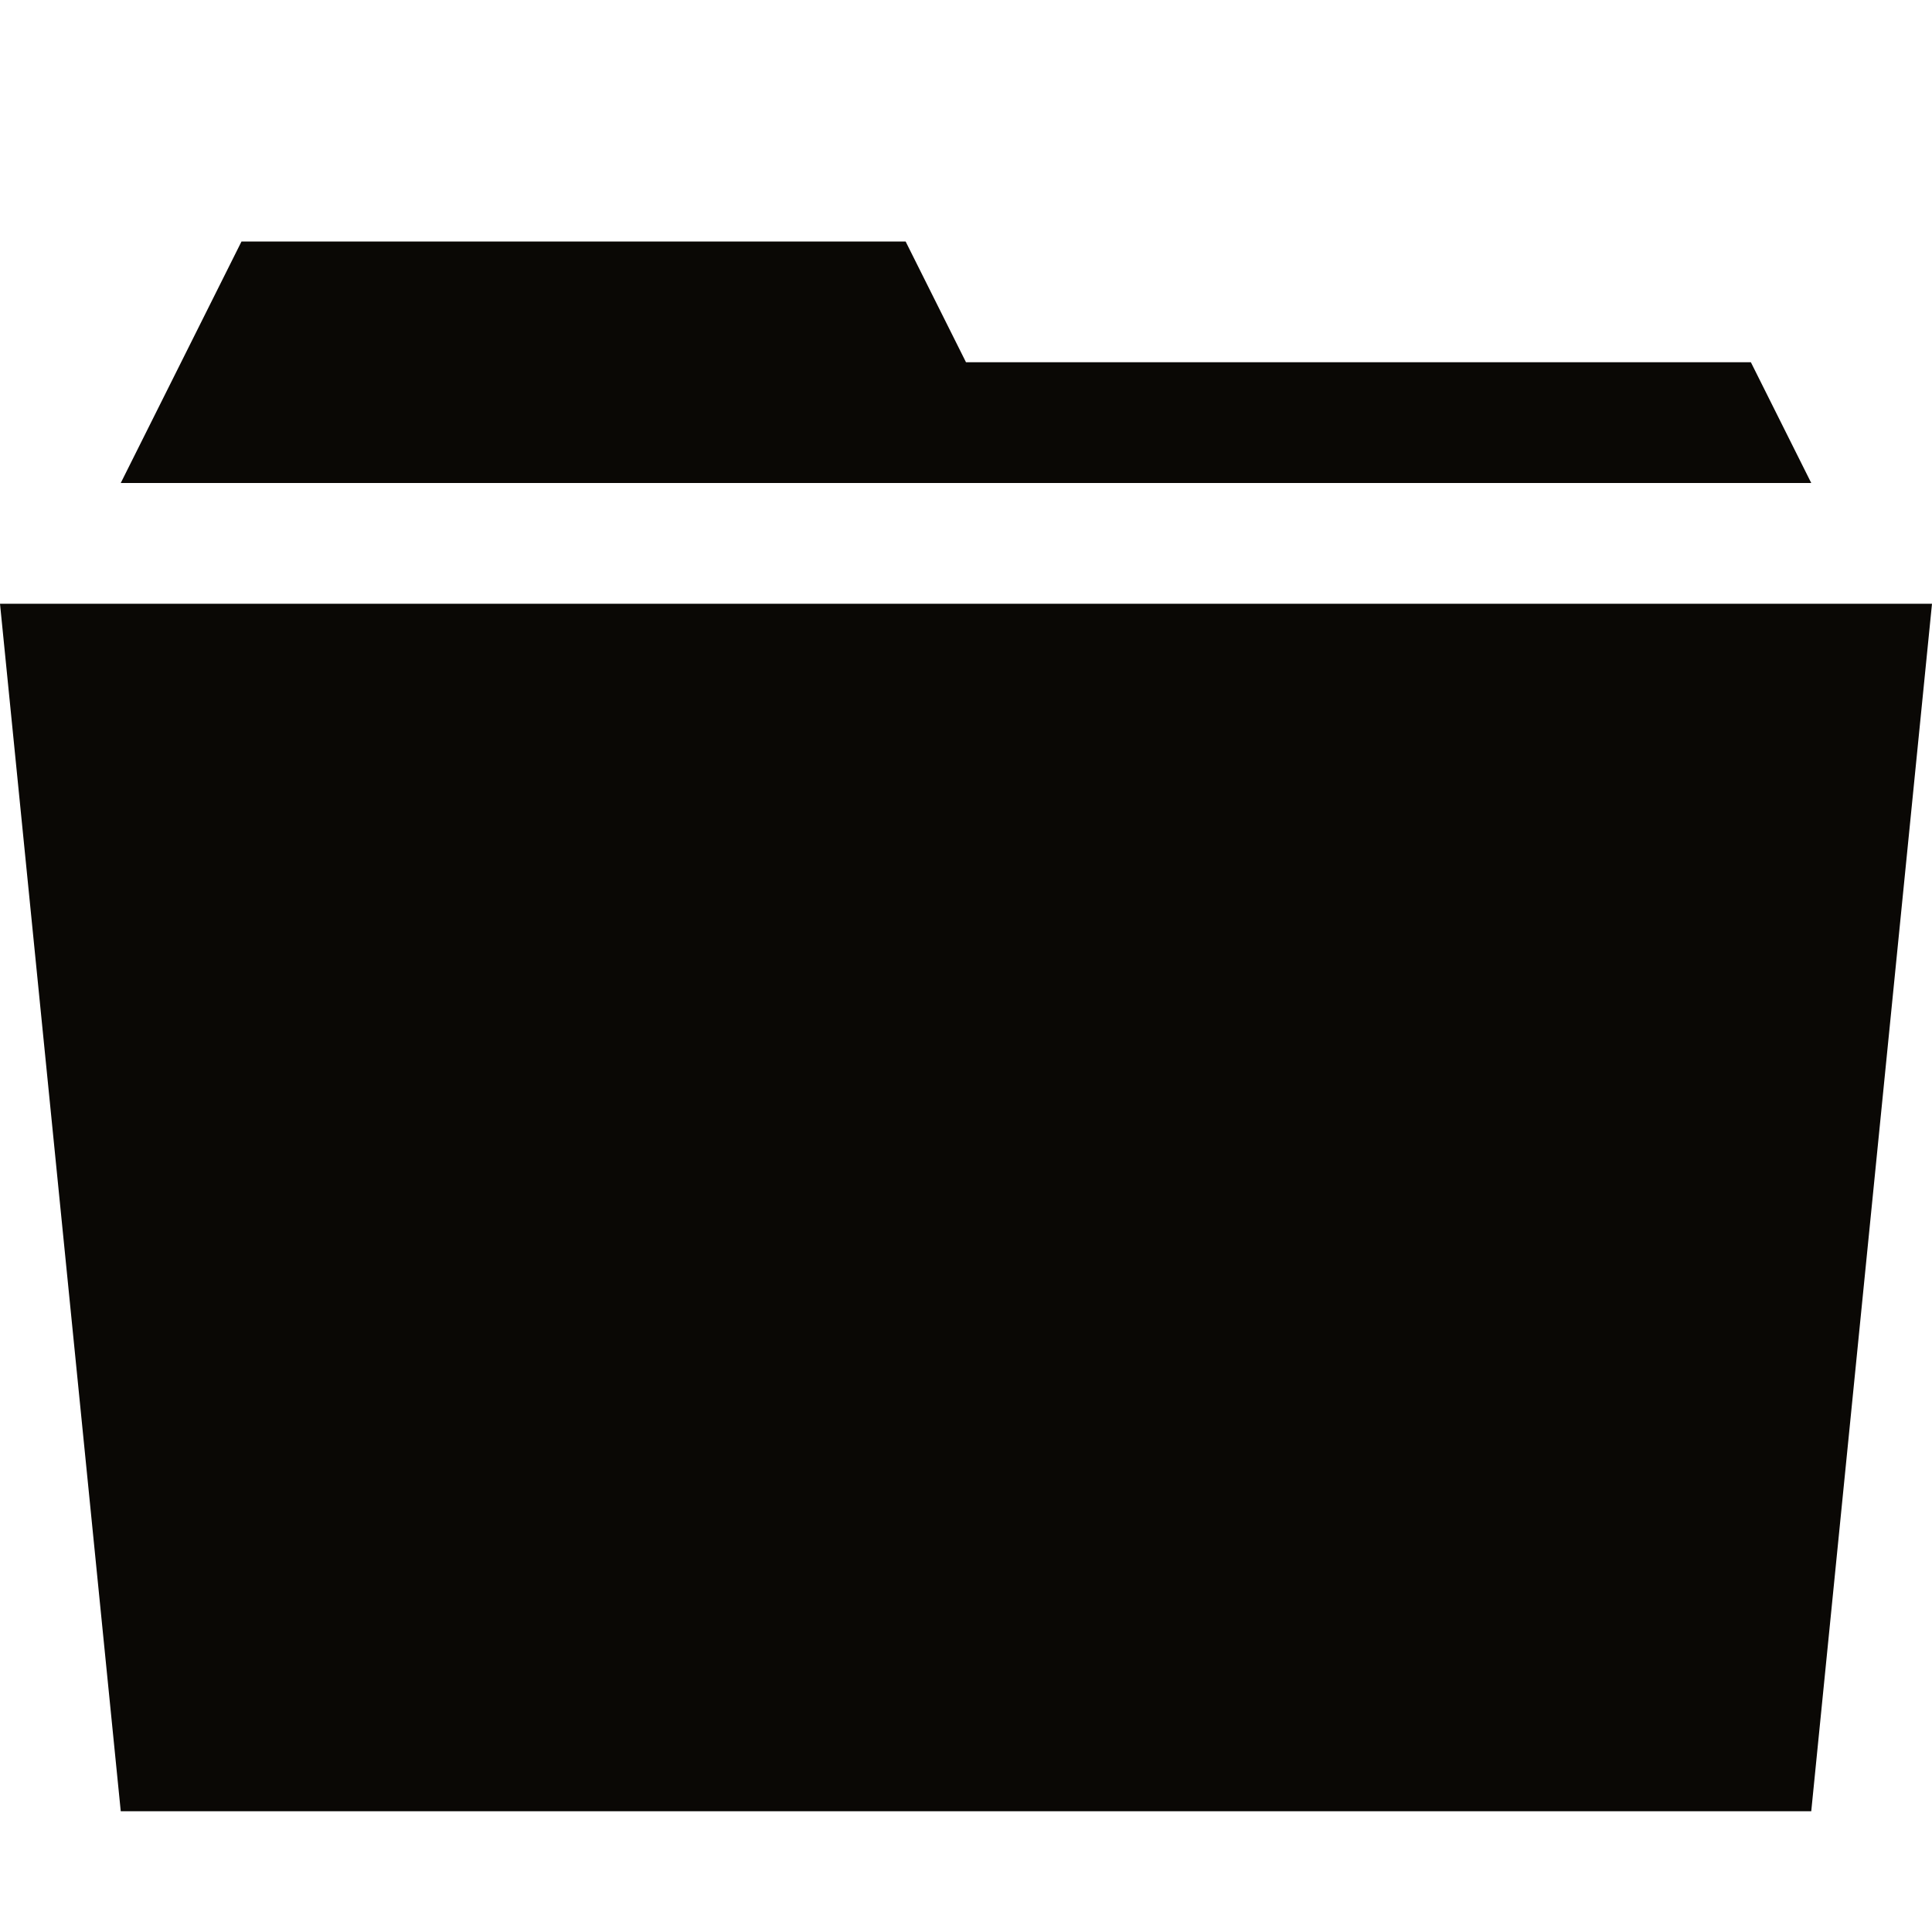
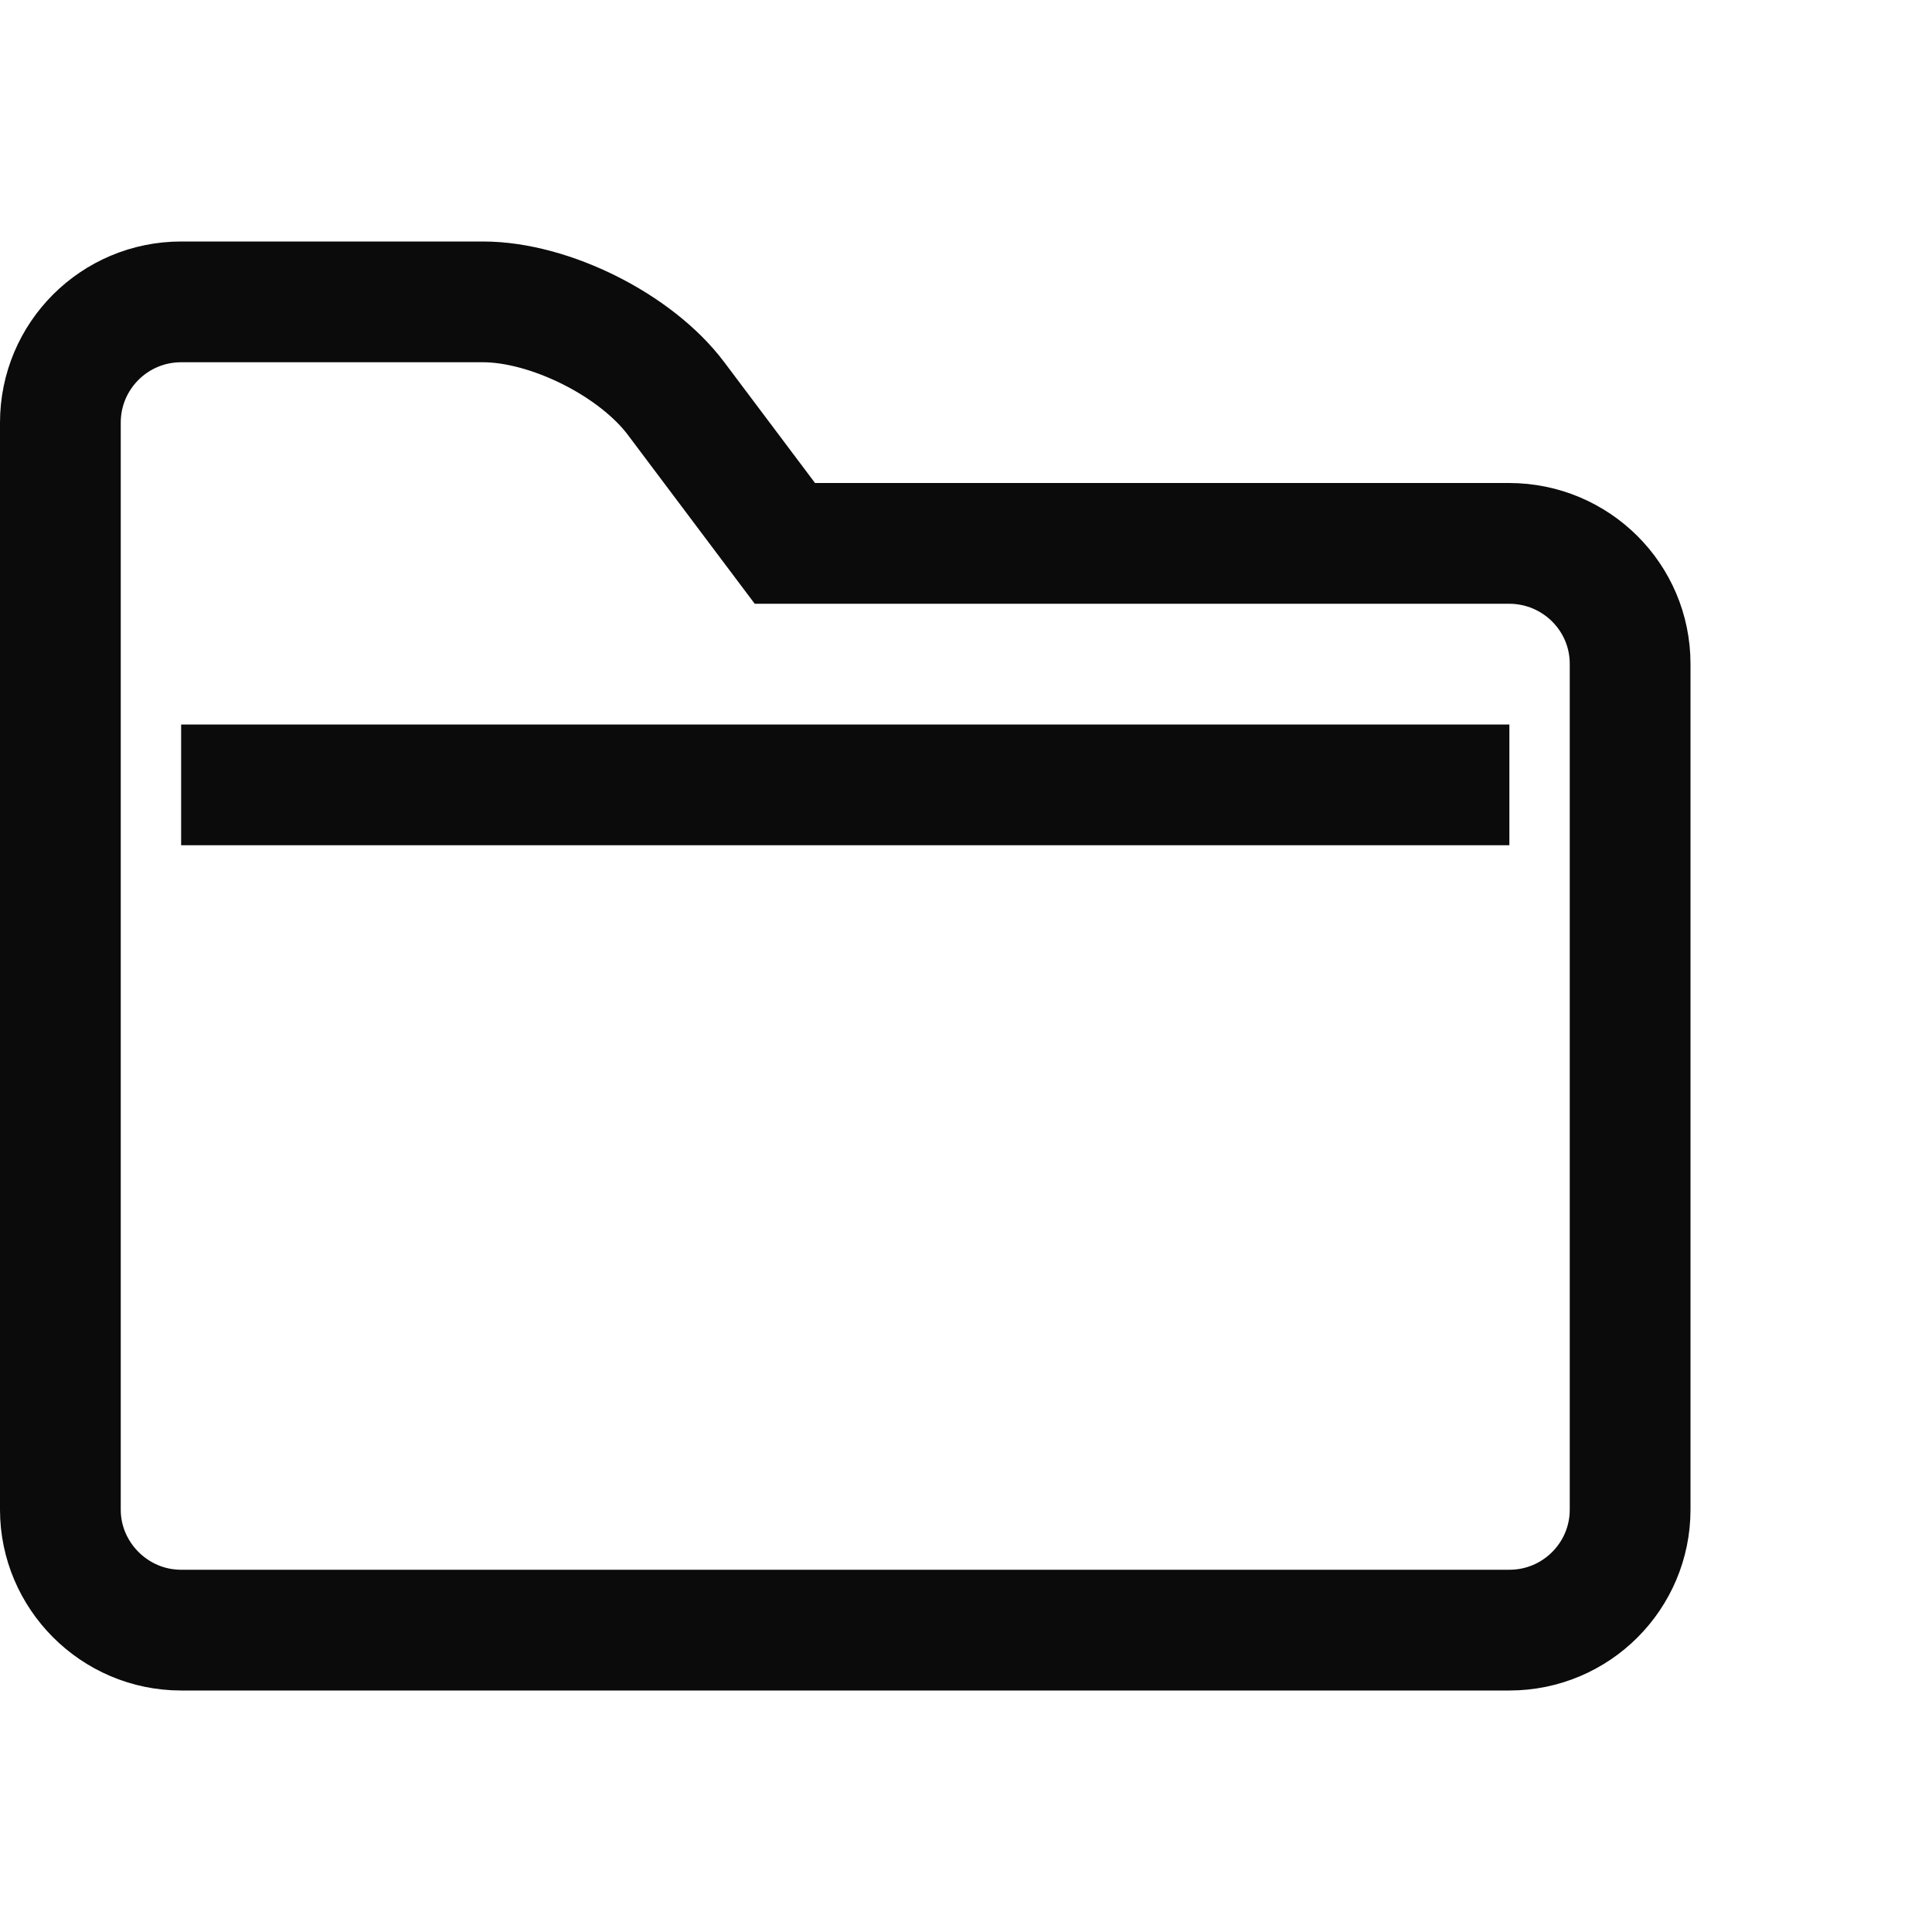
- <svg xmlns="http://www.w3.org/2000/svg" viewBox="0 0 512 512" fill="#0A0805" width="16" height="16">
-   <path d="M 0.00,160.00 L 512.00,160.00 L 480.00,480.00 L 32.00,480.00 L 0.00,160.00 Z M 464.00,96.00 L 480.00,128.00 L 32.00,128.00 L 64.00,64.00 L 240.00,64.00 L 256.00,96.00 L 464.00,96.00 Z" />
+ <svg xmlns="http://www.w3.org/2000/svg" width="16" height="16" viewBox="0 0 16 16" stroke="#0b0b0b" fill="none" fill-rule="evenodd">
+   <path d="M.5 5.5v-2c0-.553.448-1 1-1H4c.553 0 1.268.358 1.6.802L6.5 4.5h5.997c.554 0 1.003.446 1.003.998v7.004c0 .55-.447.998-1 .998h-11c-.553 0-1-.453-1-.997V5.5zM1.5 6.5h11" />
</svg>
